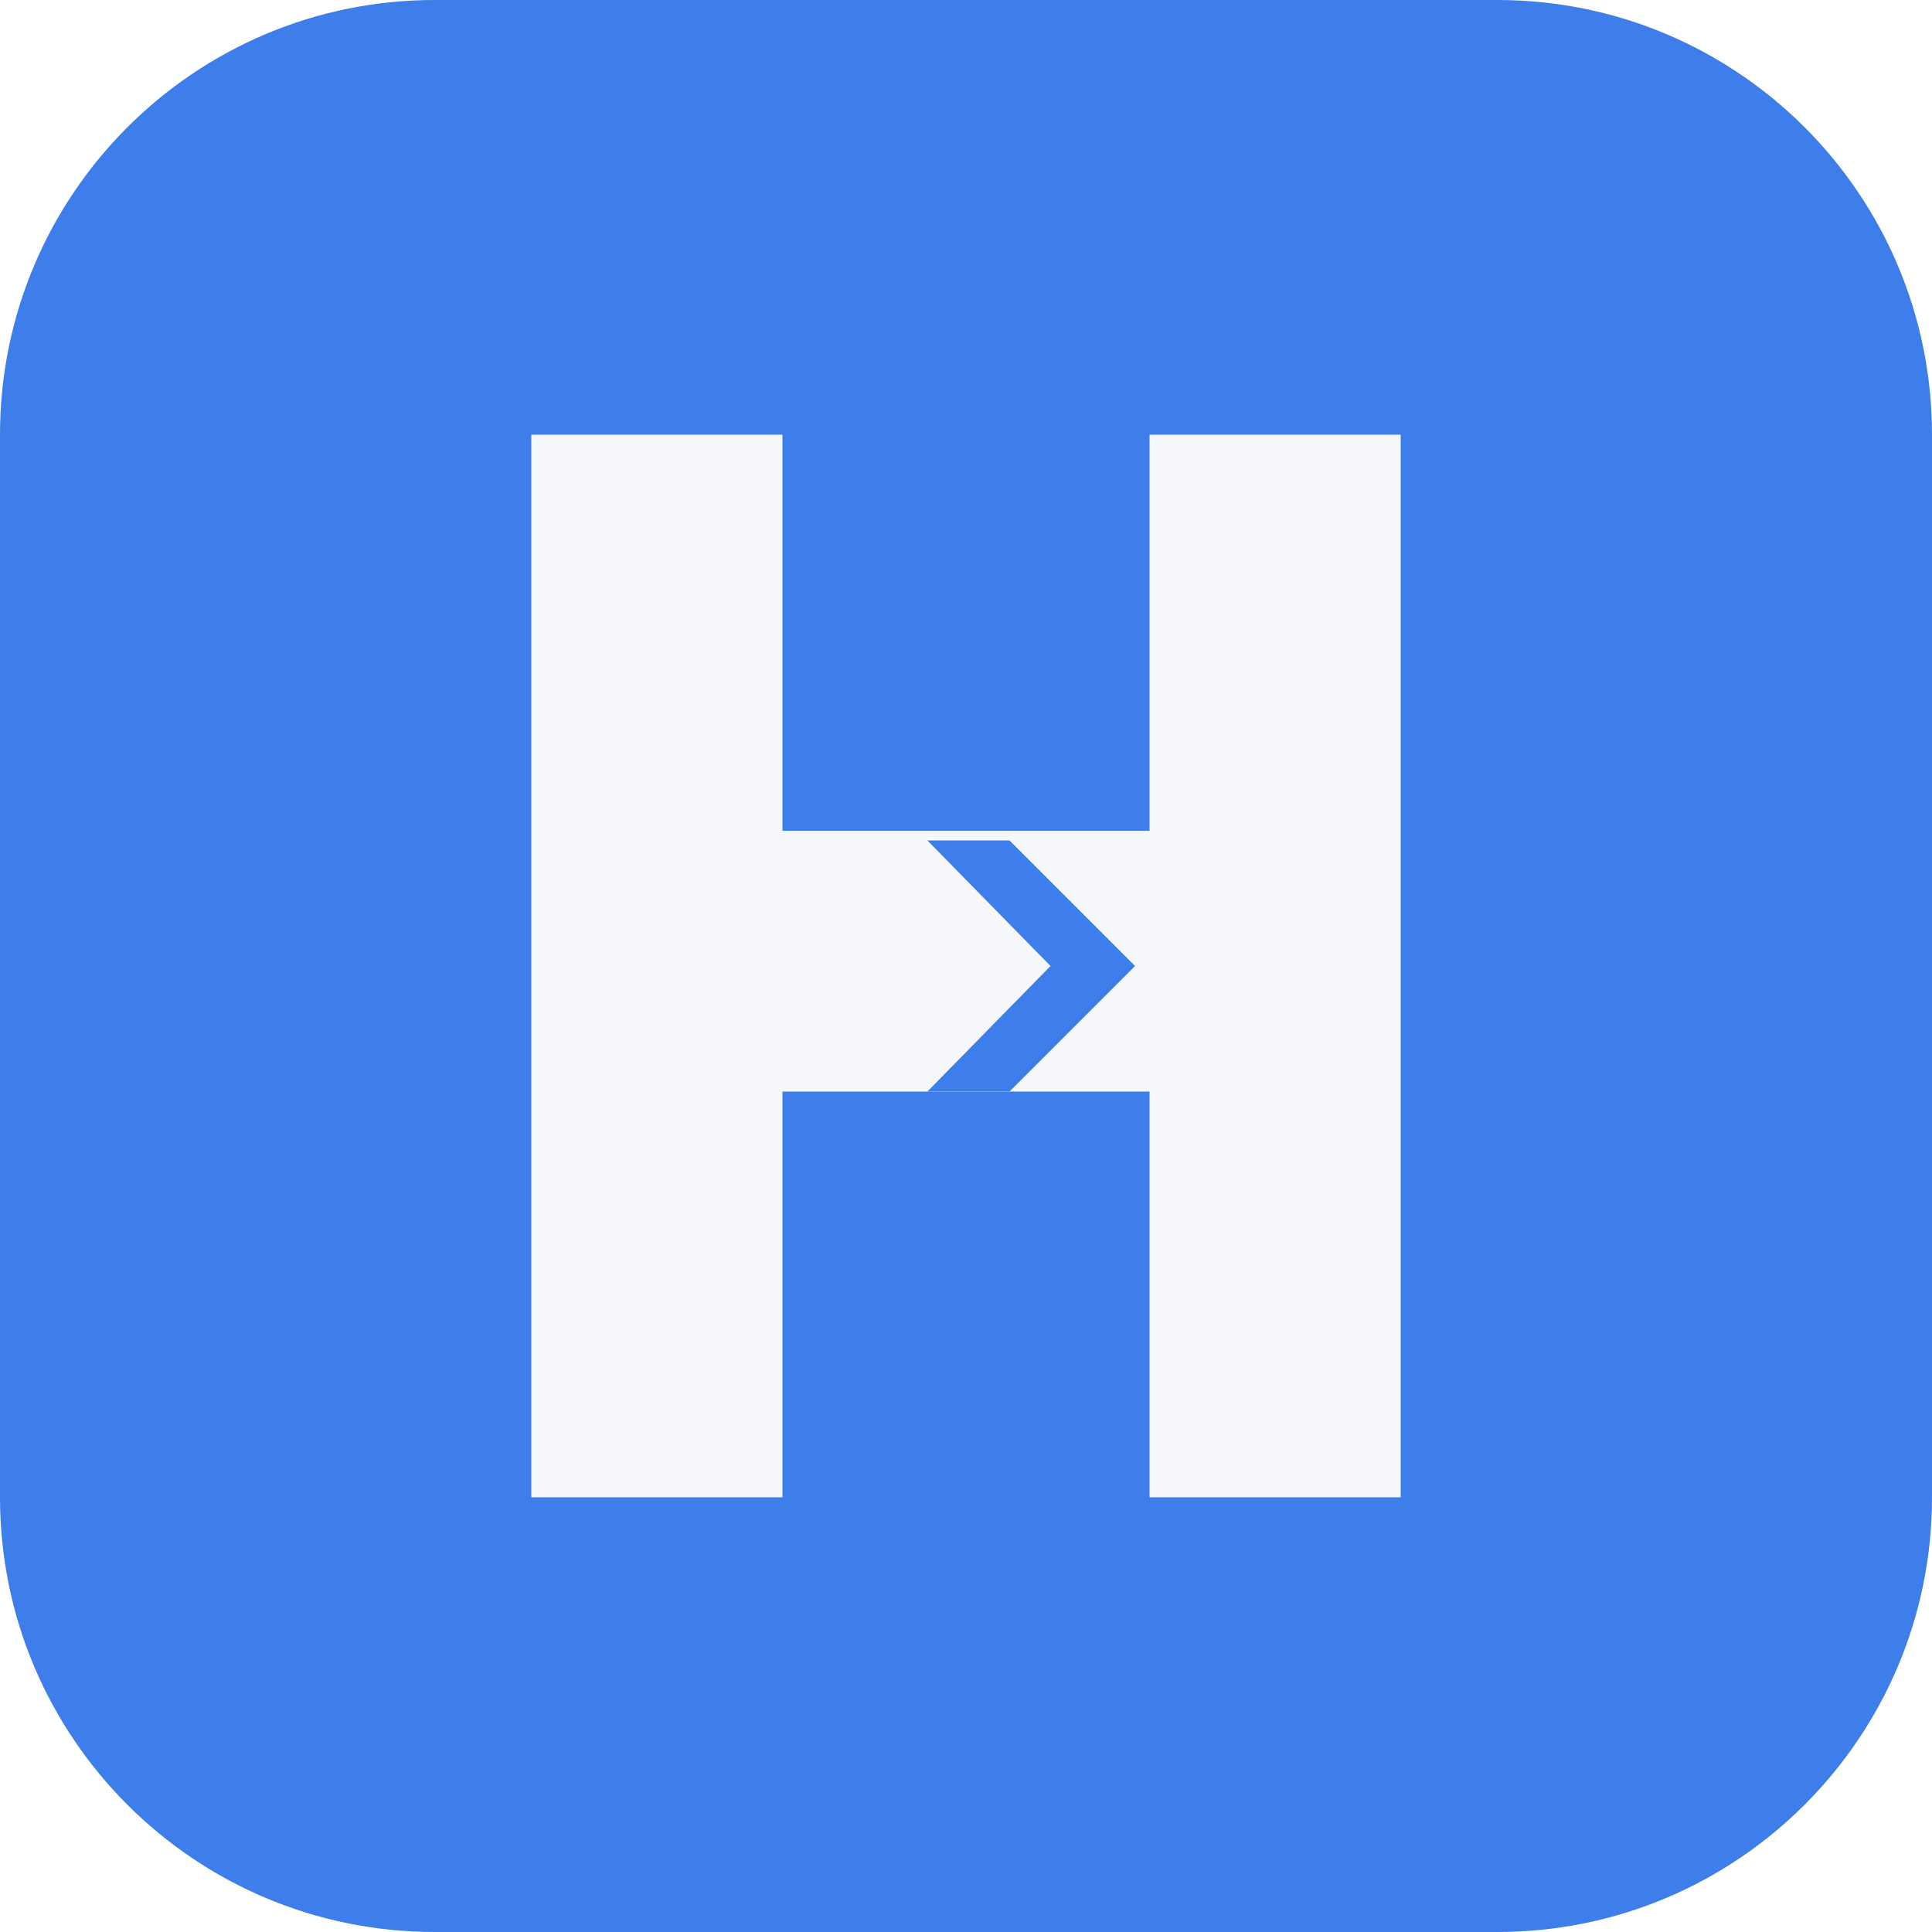
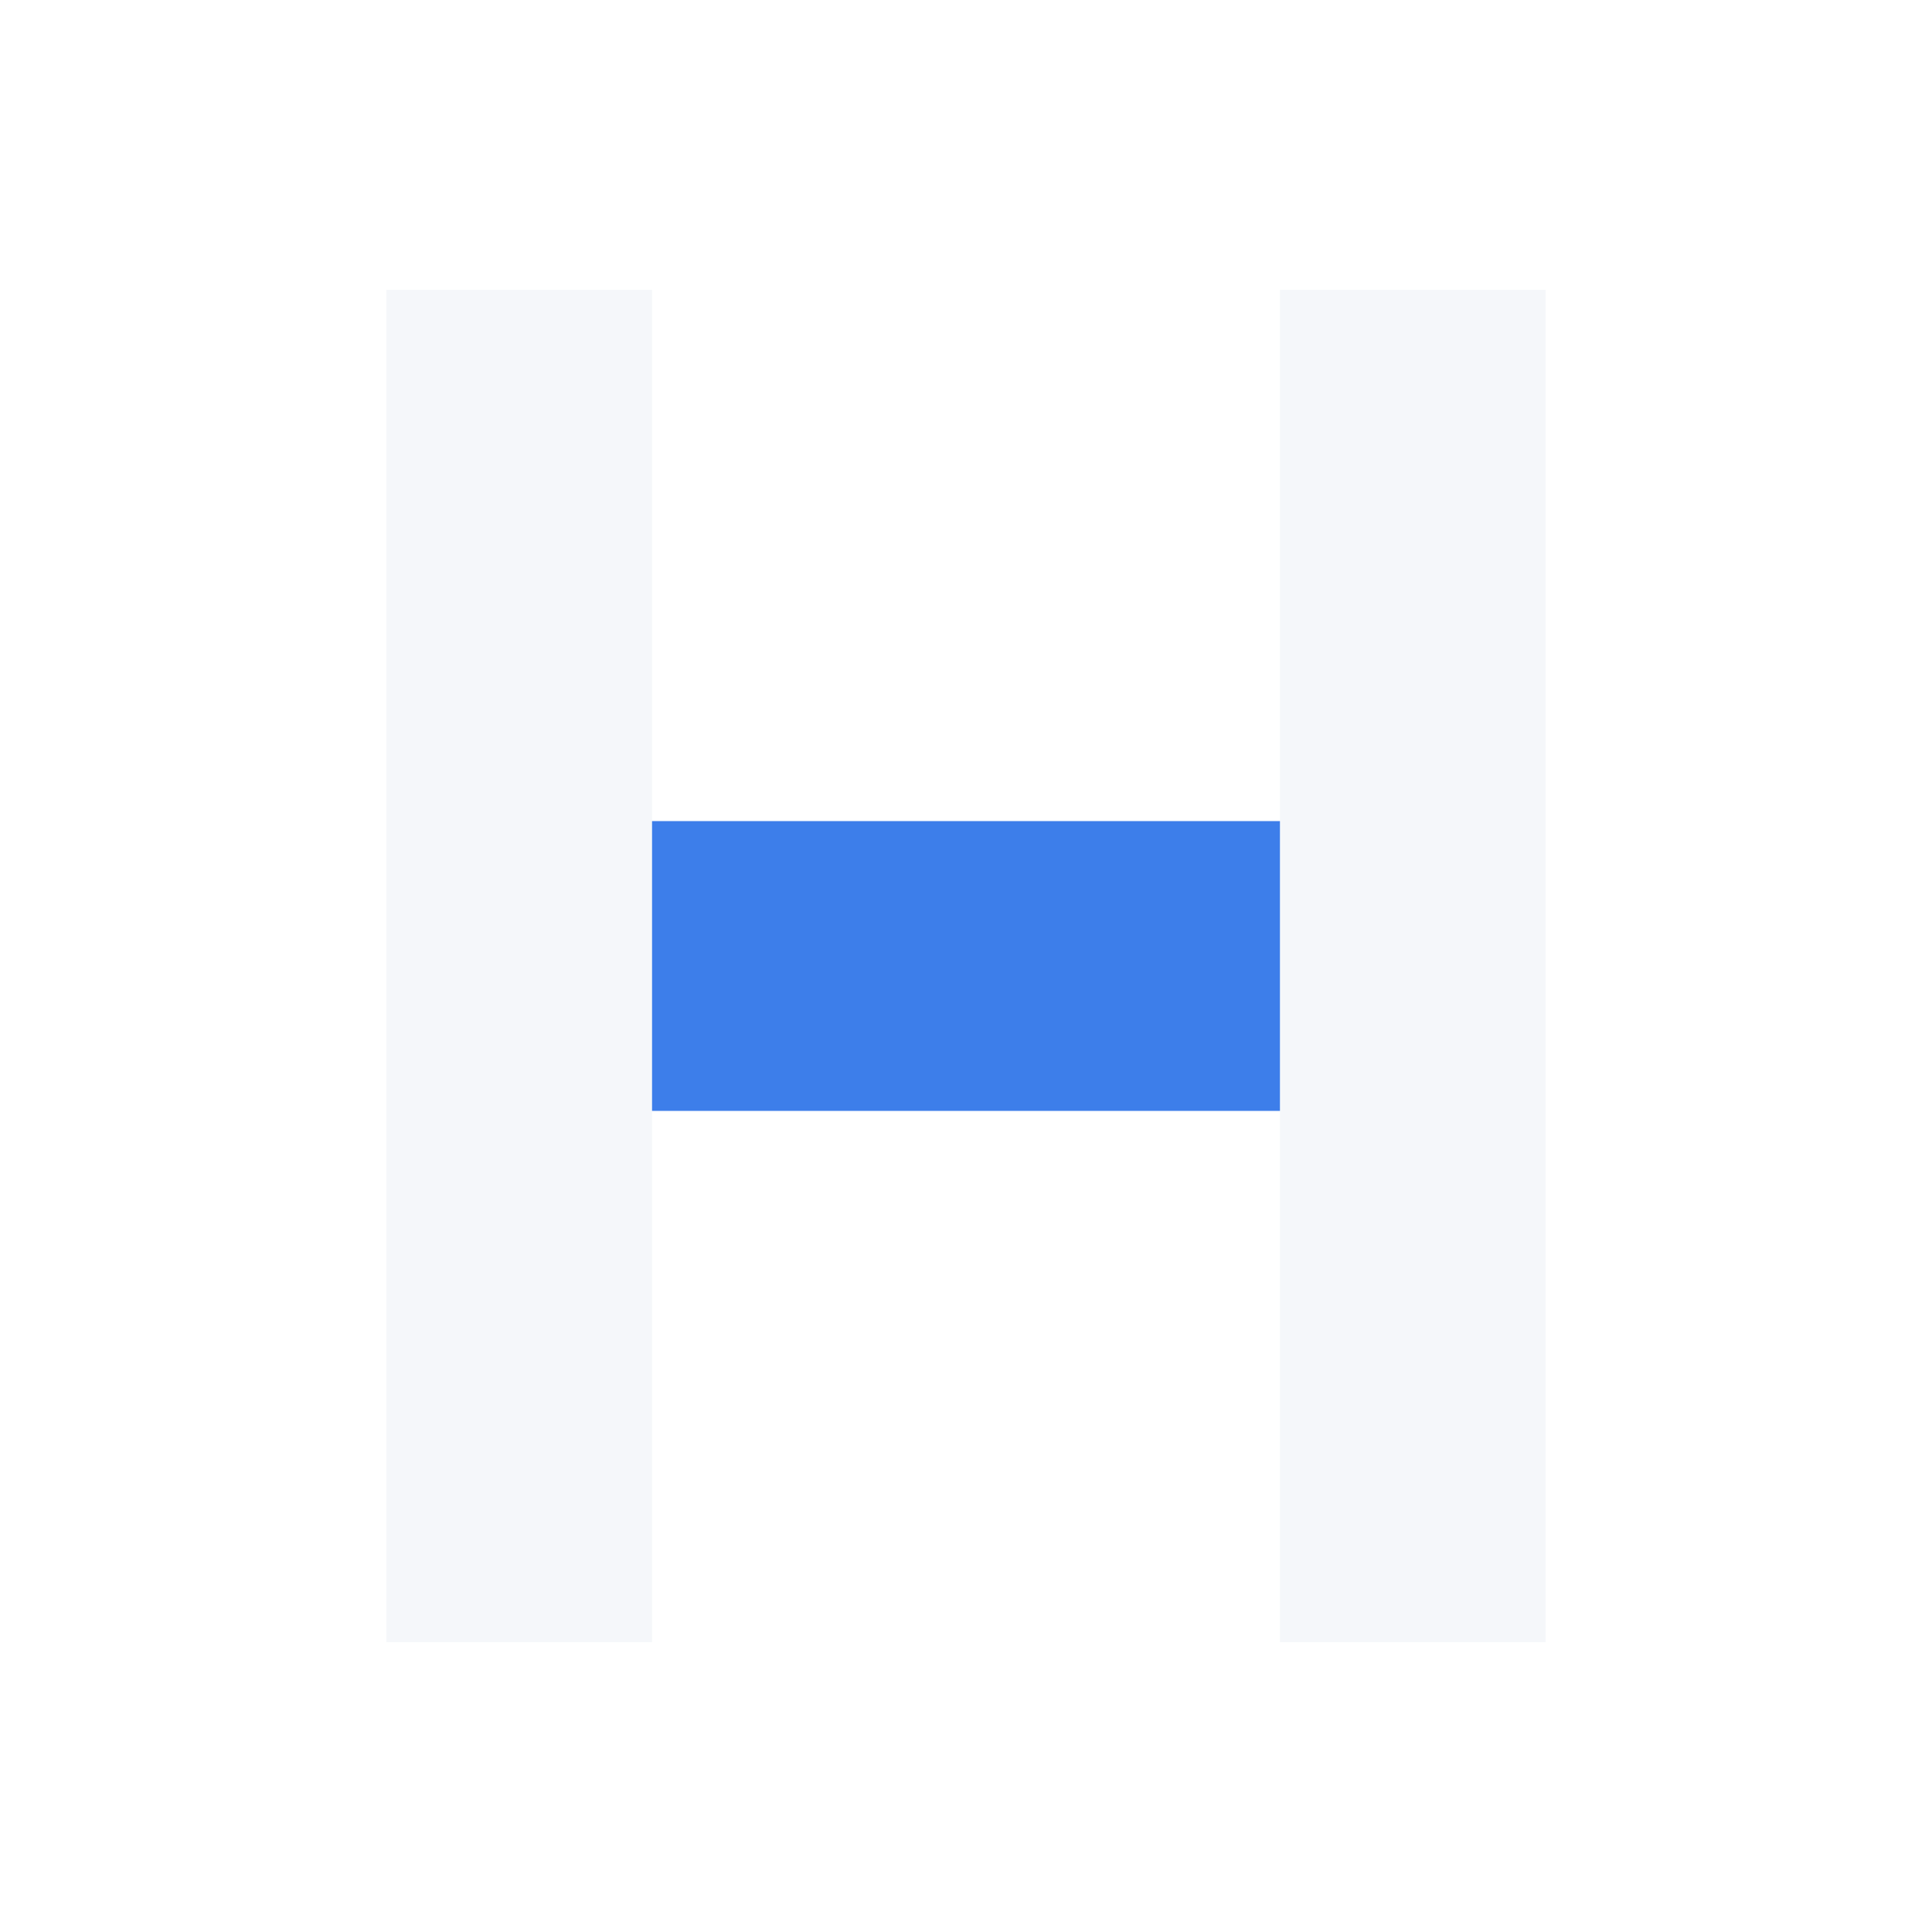
<svg xmlns="http://www.w3.org/2000/svg" viewBox="0 0 40 40" fill="none">
-   <rect width="40" height="40" rx="9" fill="#3D7EEA" />
-   <path fill="#F5F7FA" d="M11 9h5.2v8.2h7.6V9H29v22h-5.2v-8.4h-7.6V31H11V9z" />
-   <path fill="#3D7EEA" d="M19.2 17.4h1.7l2.6 2.6-2.6 2.6h-1.7l2.55-2.6z" />
+   <rect x="8" y="6" width="5.5" height="28" fill="#F5F7FA" />
+   <rect x="26.5" y="6" width="5.5" height="28" fill="#F5F7FA" />
+   <rect x="13.5" y="17" width="13" height="6" fill="#3D7EEA" />
</svg>
